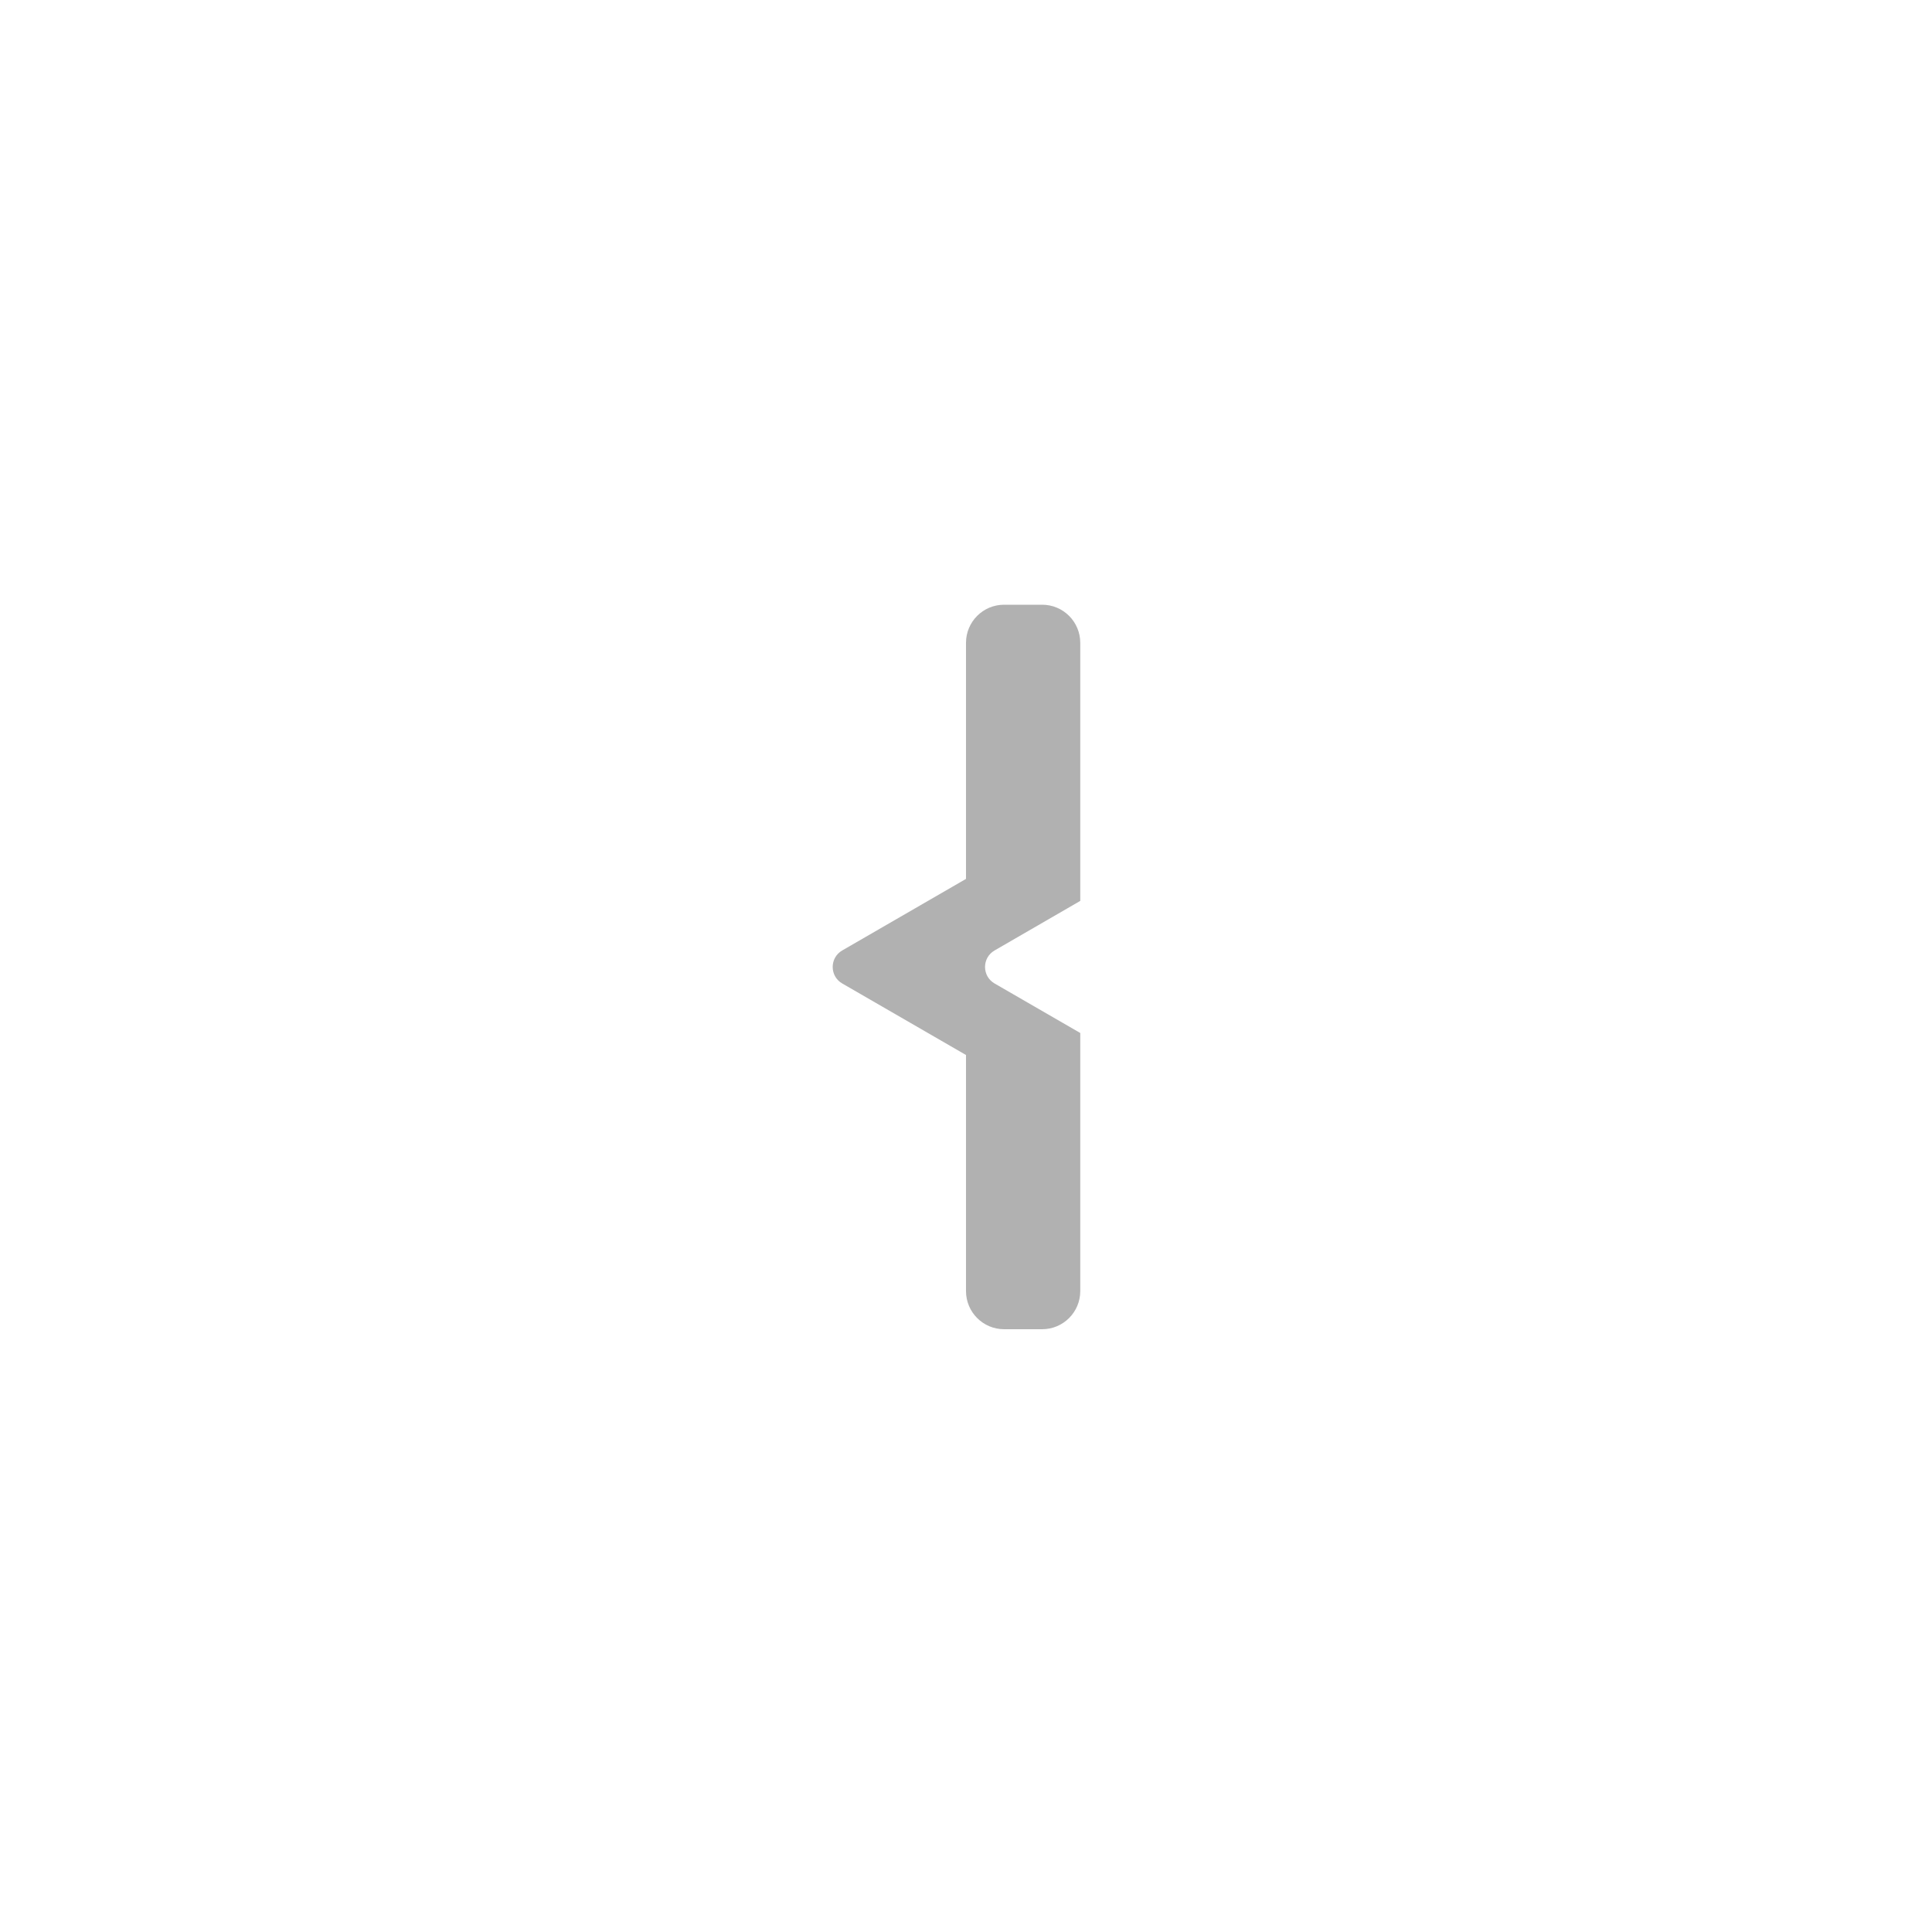
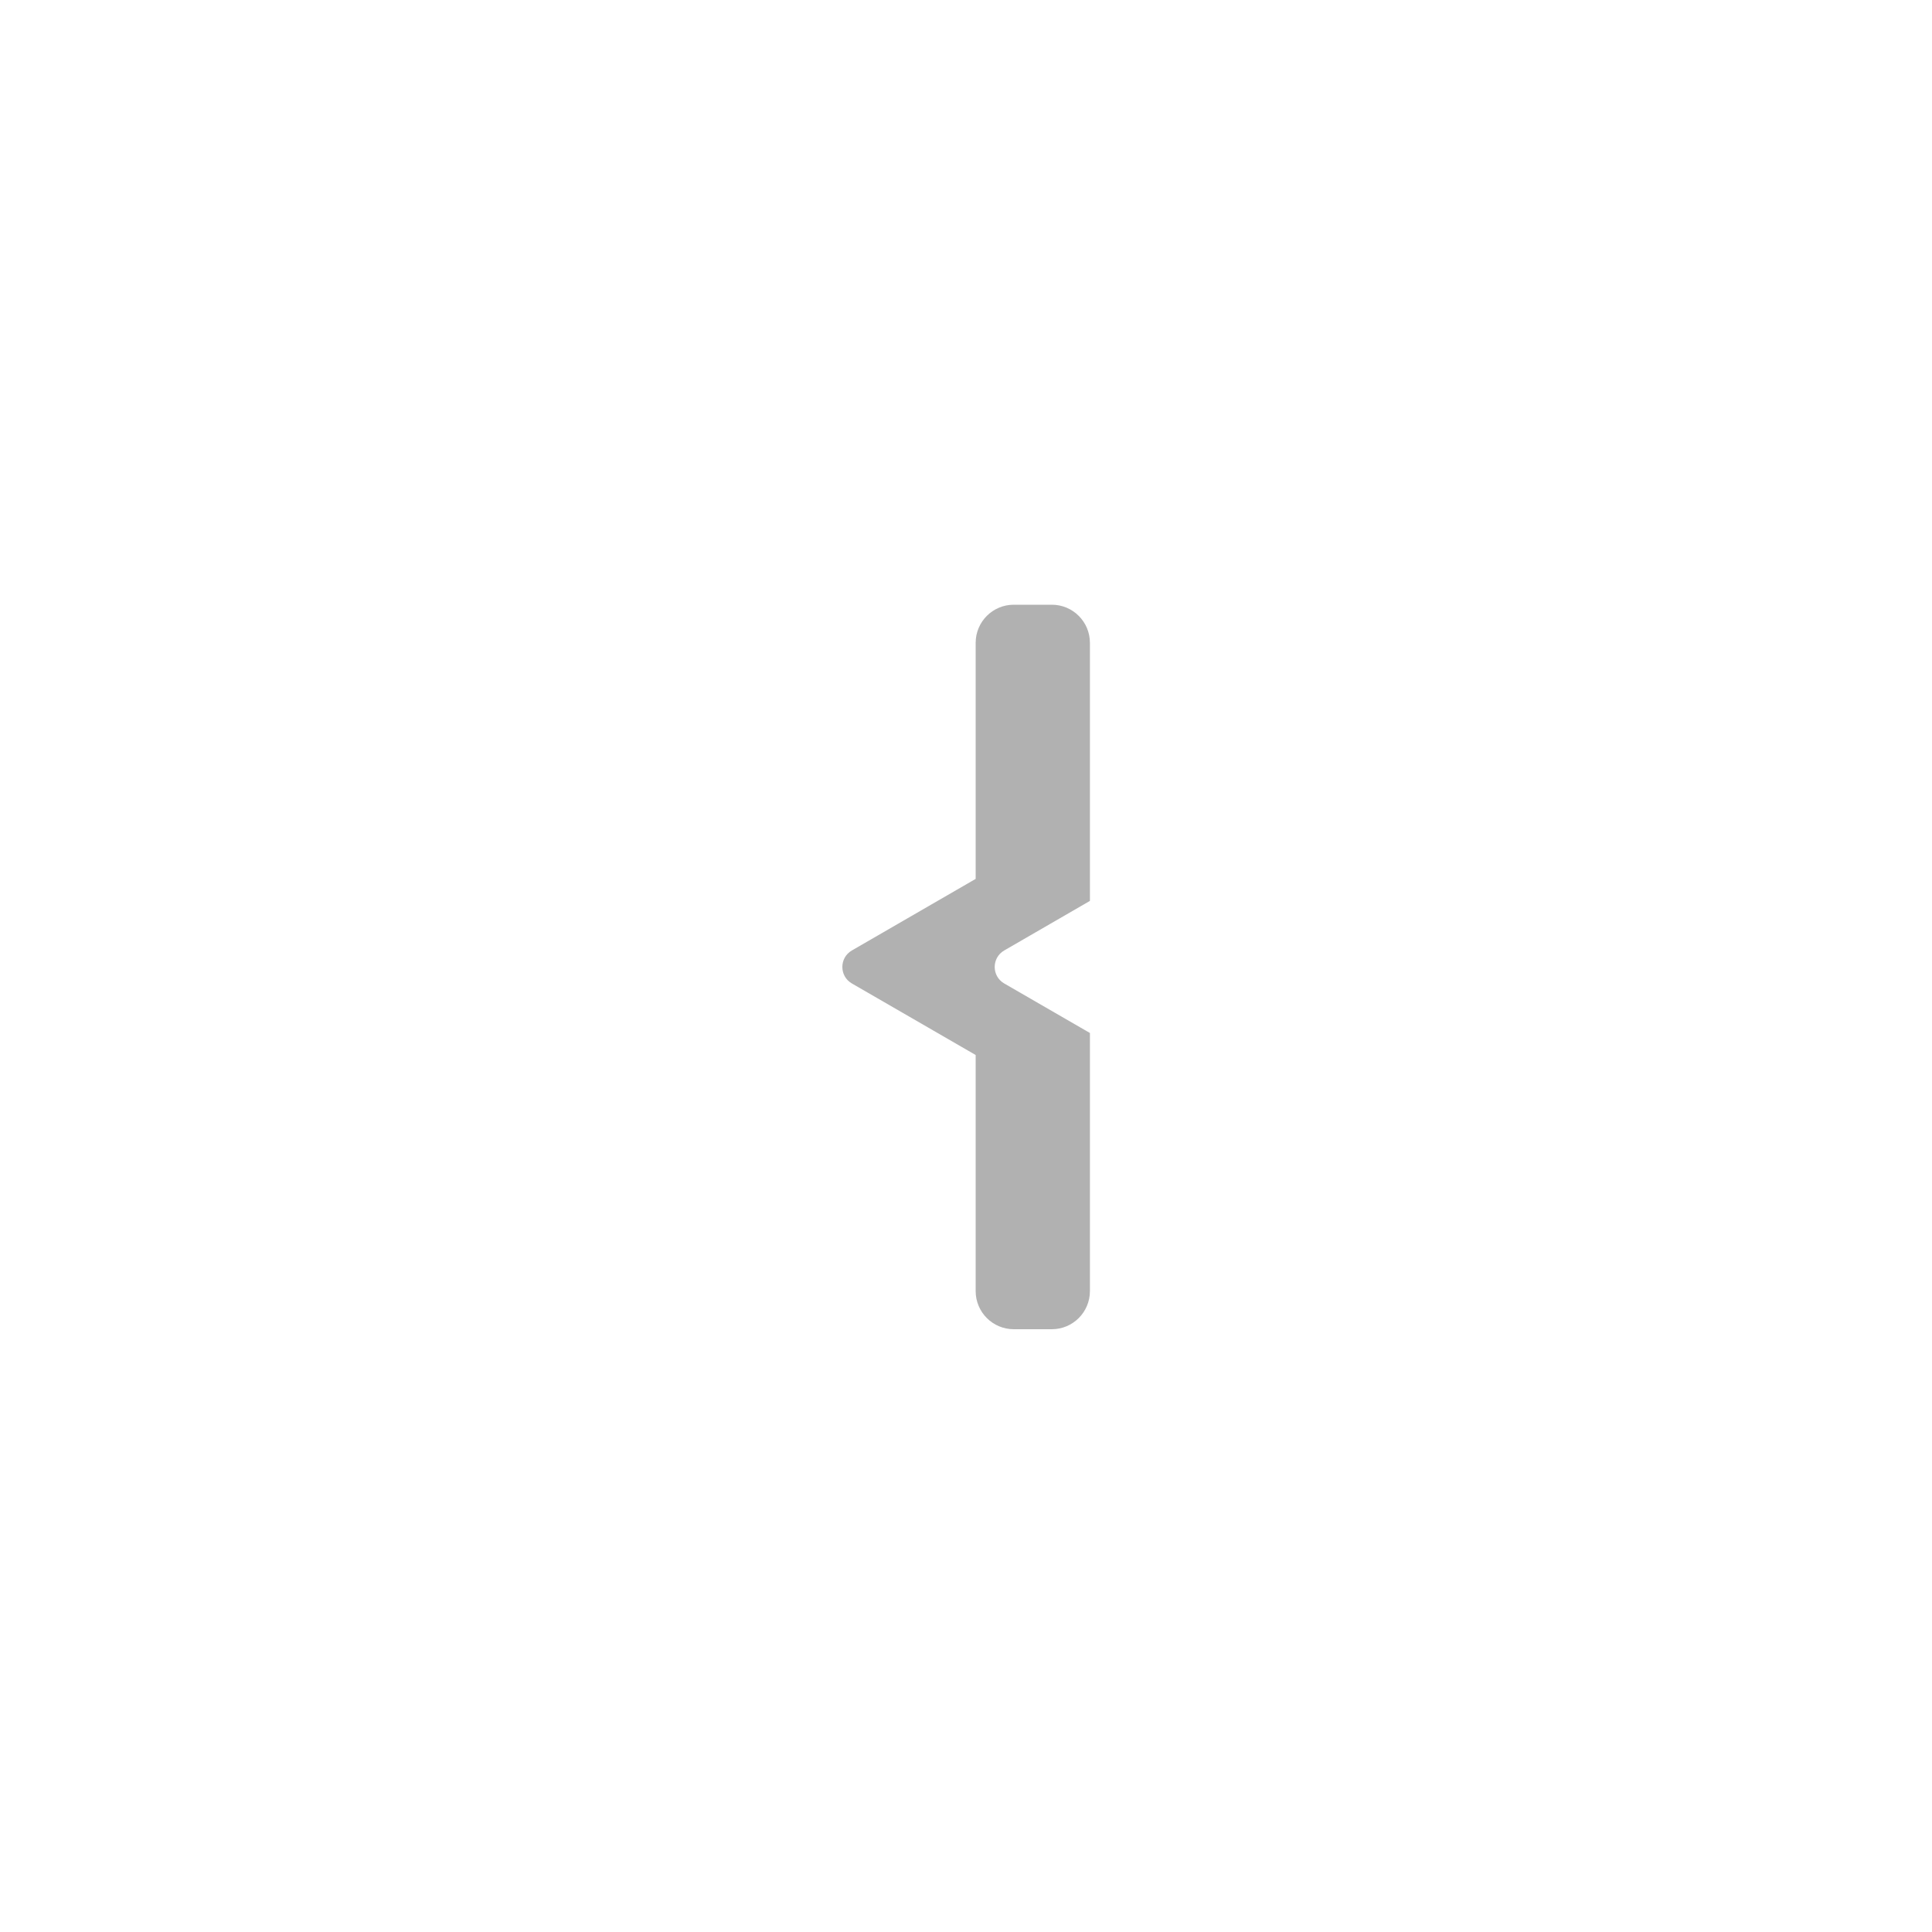
<svg xmlns="http://www.w3.org/2000/svg" width="1000" height="1000" viewBox="0 0 1000 1000" fill="none">
-   <path d="M539.428 313C550.314 313.002 559.142 321.838 559.142 332.737V466.307L514.785 491.961C508.214 495.76 508.214 505.24 514.785 509.039L559.142 534.672V668.263C559.142 679.162 550.314 687.998 539.428 688H519.714C508.826 688 499.999 679.164 499.999 668.263V546.064L435.928 509.039C429.357 505.24 429.357 495.76 435.928 491.961L499.999 454.916V332.737C499.999 321.836 508.826 313 519.714 313H539.428Z" fill="#B1B1B1" />
+   <path d="M544.428 313C555.314 313.002 564.142 321.838 564.142 332.737V466.307L519.785 491.961C513.214 495.76 513.214 505.24 519.785 509.039L564.142 534.672V668.263C564.142 679.162 555.314 687.998 544.428 688H524.714C513.826 688 504.999 679.164 504.999 668.263V546.064L440.928 509.039C434.357 505.24 434.357 495.76 440.928 491.961L504.999 454.916V332.737C504.999 321.836 513.826 313 524.714 313H544.428Z" fill="#B1B1B1" />
</svg>
